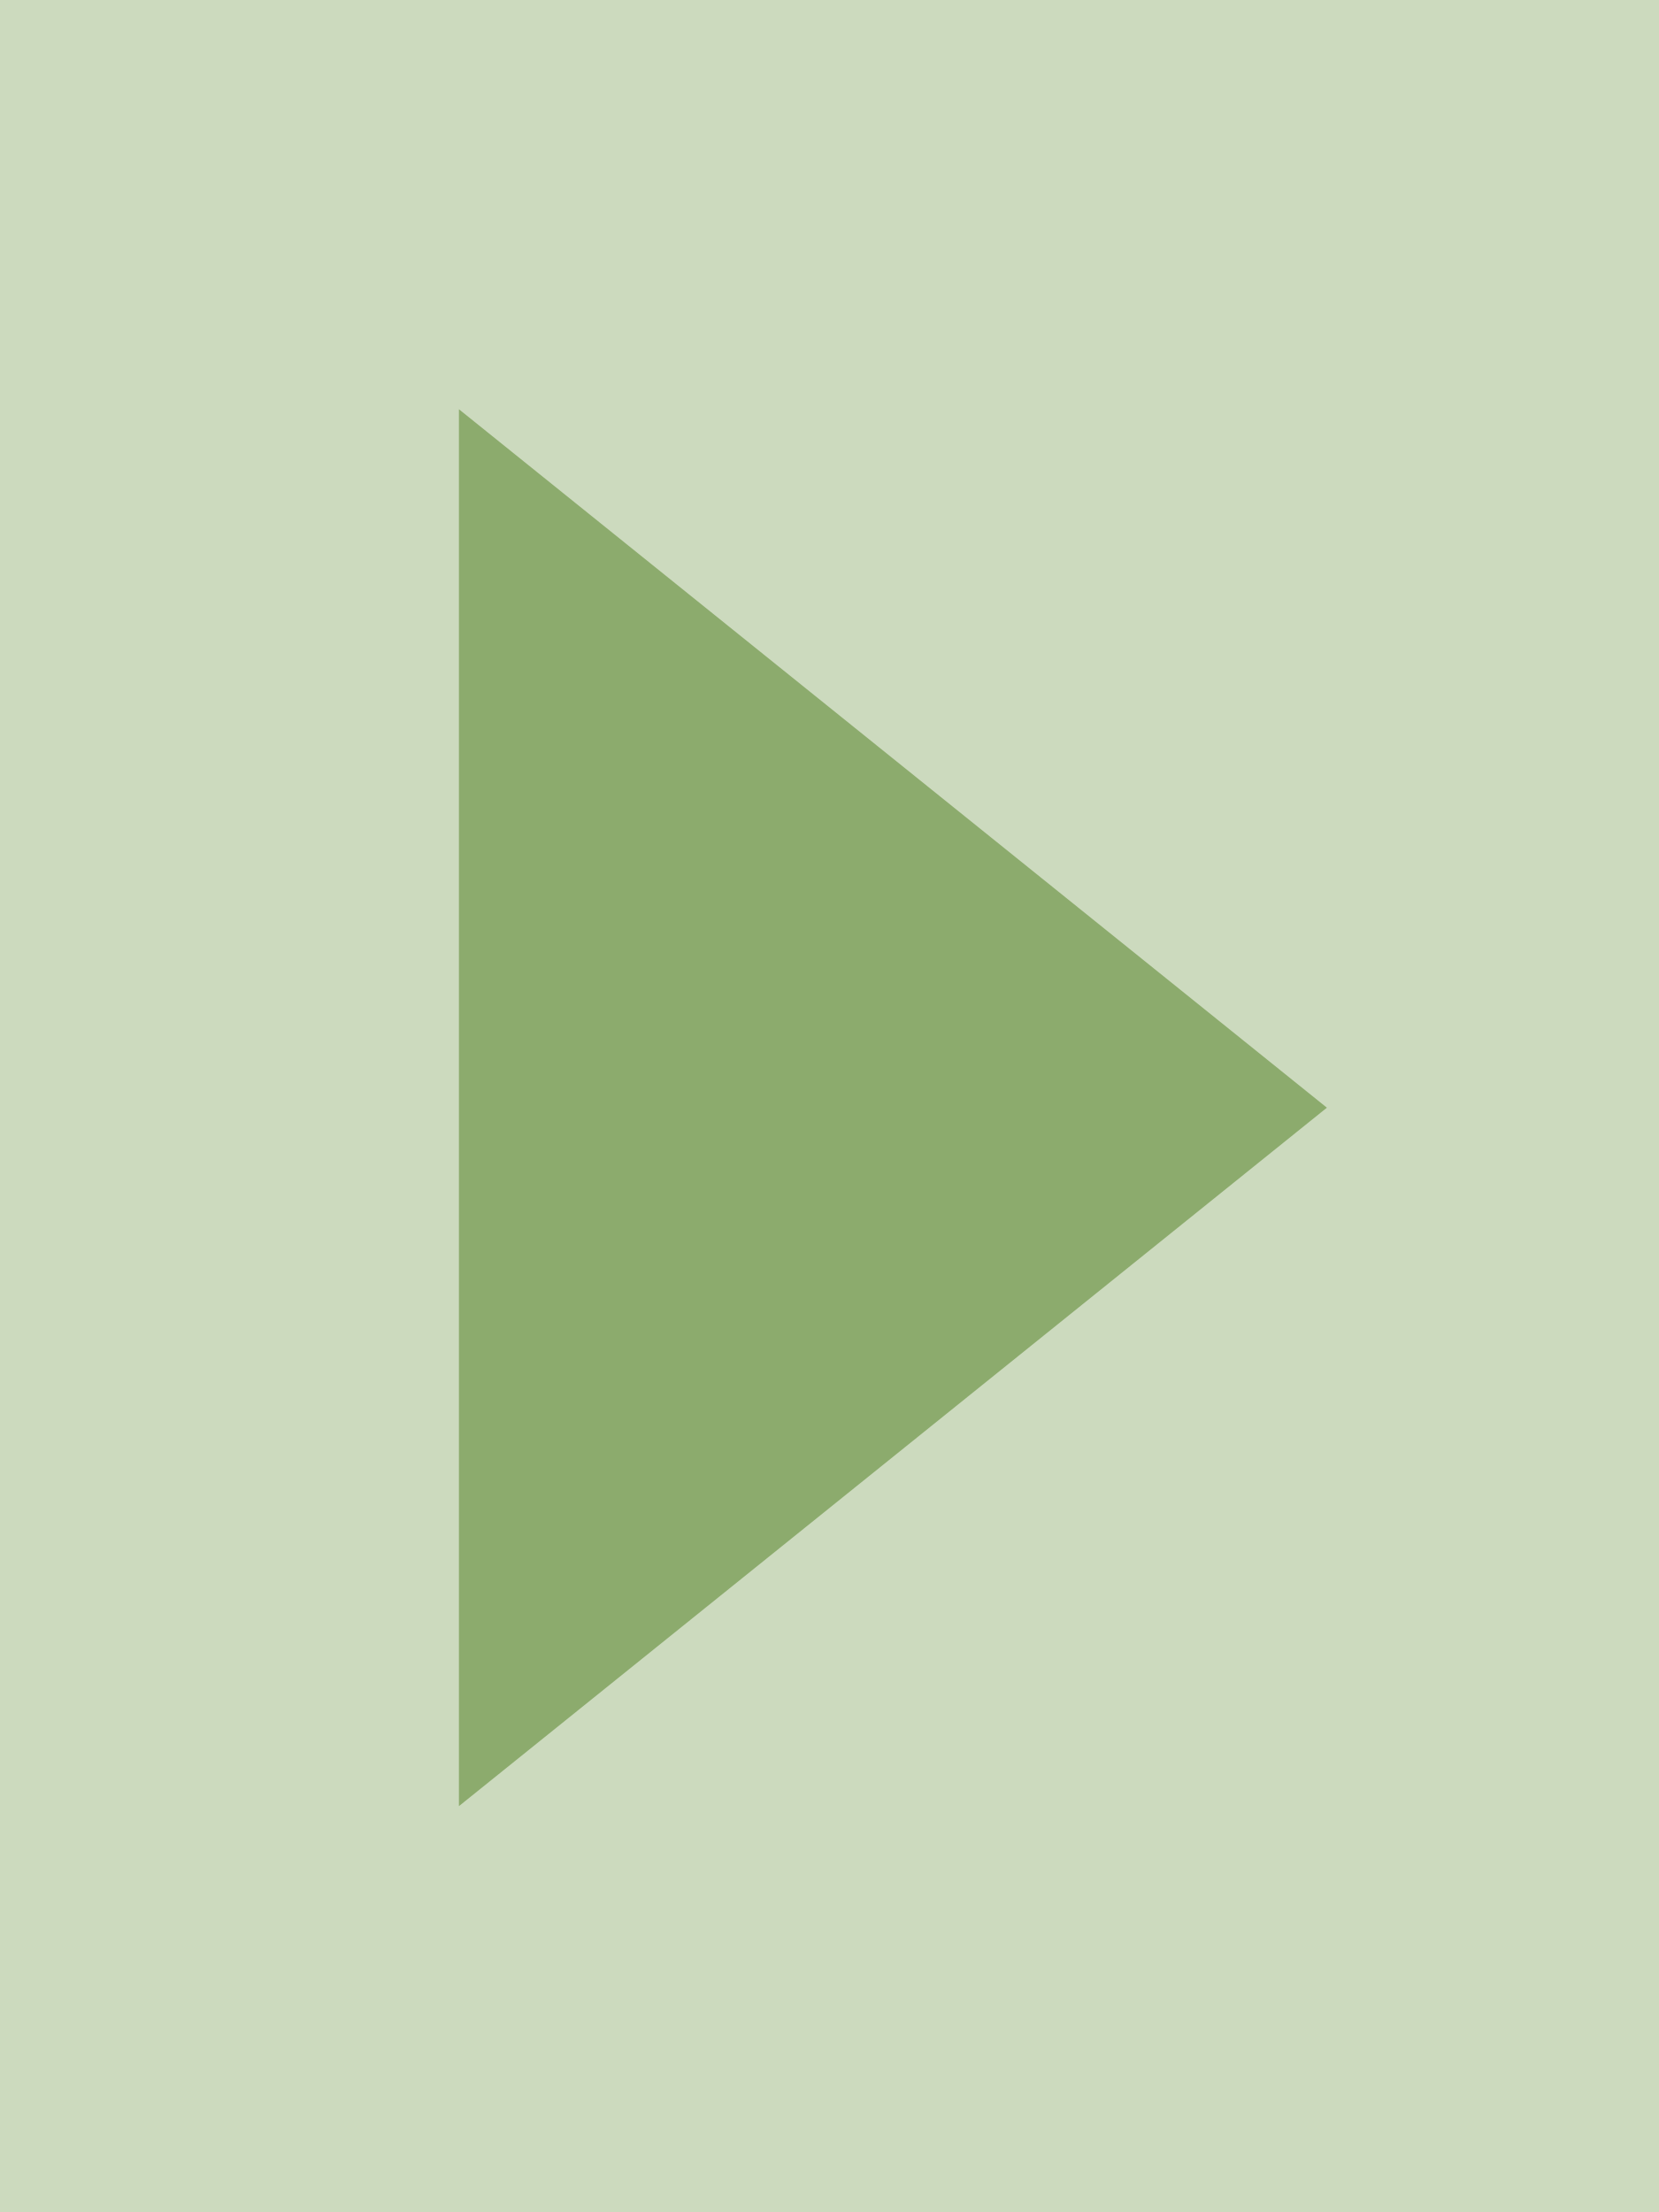
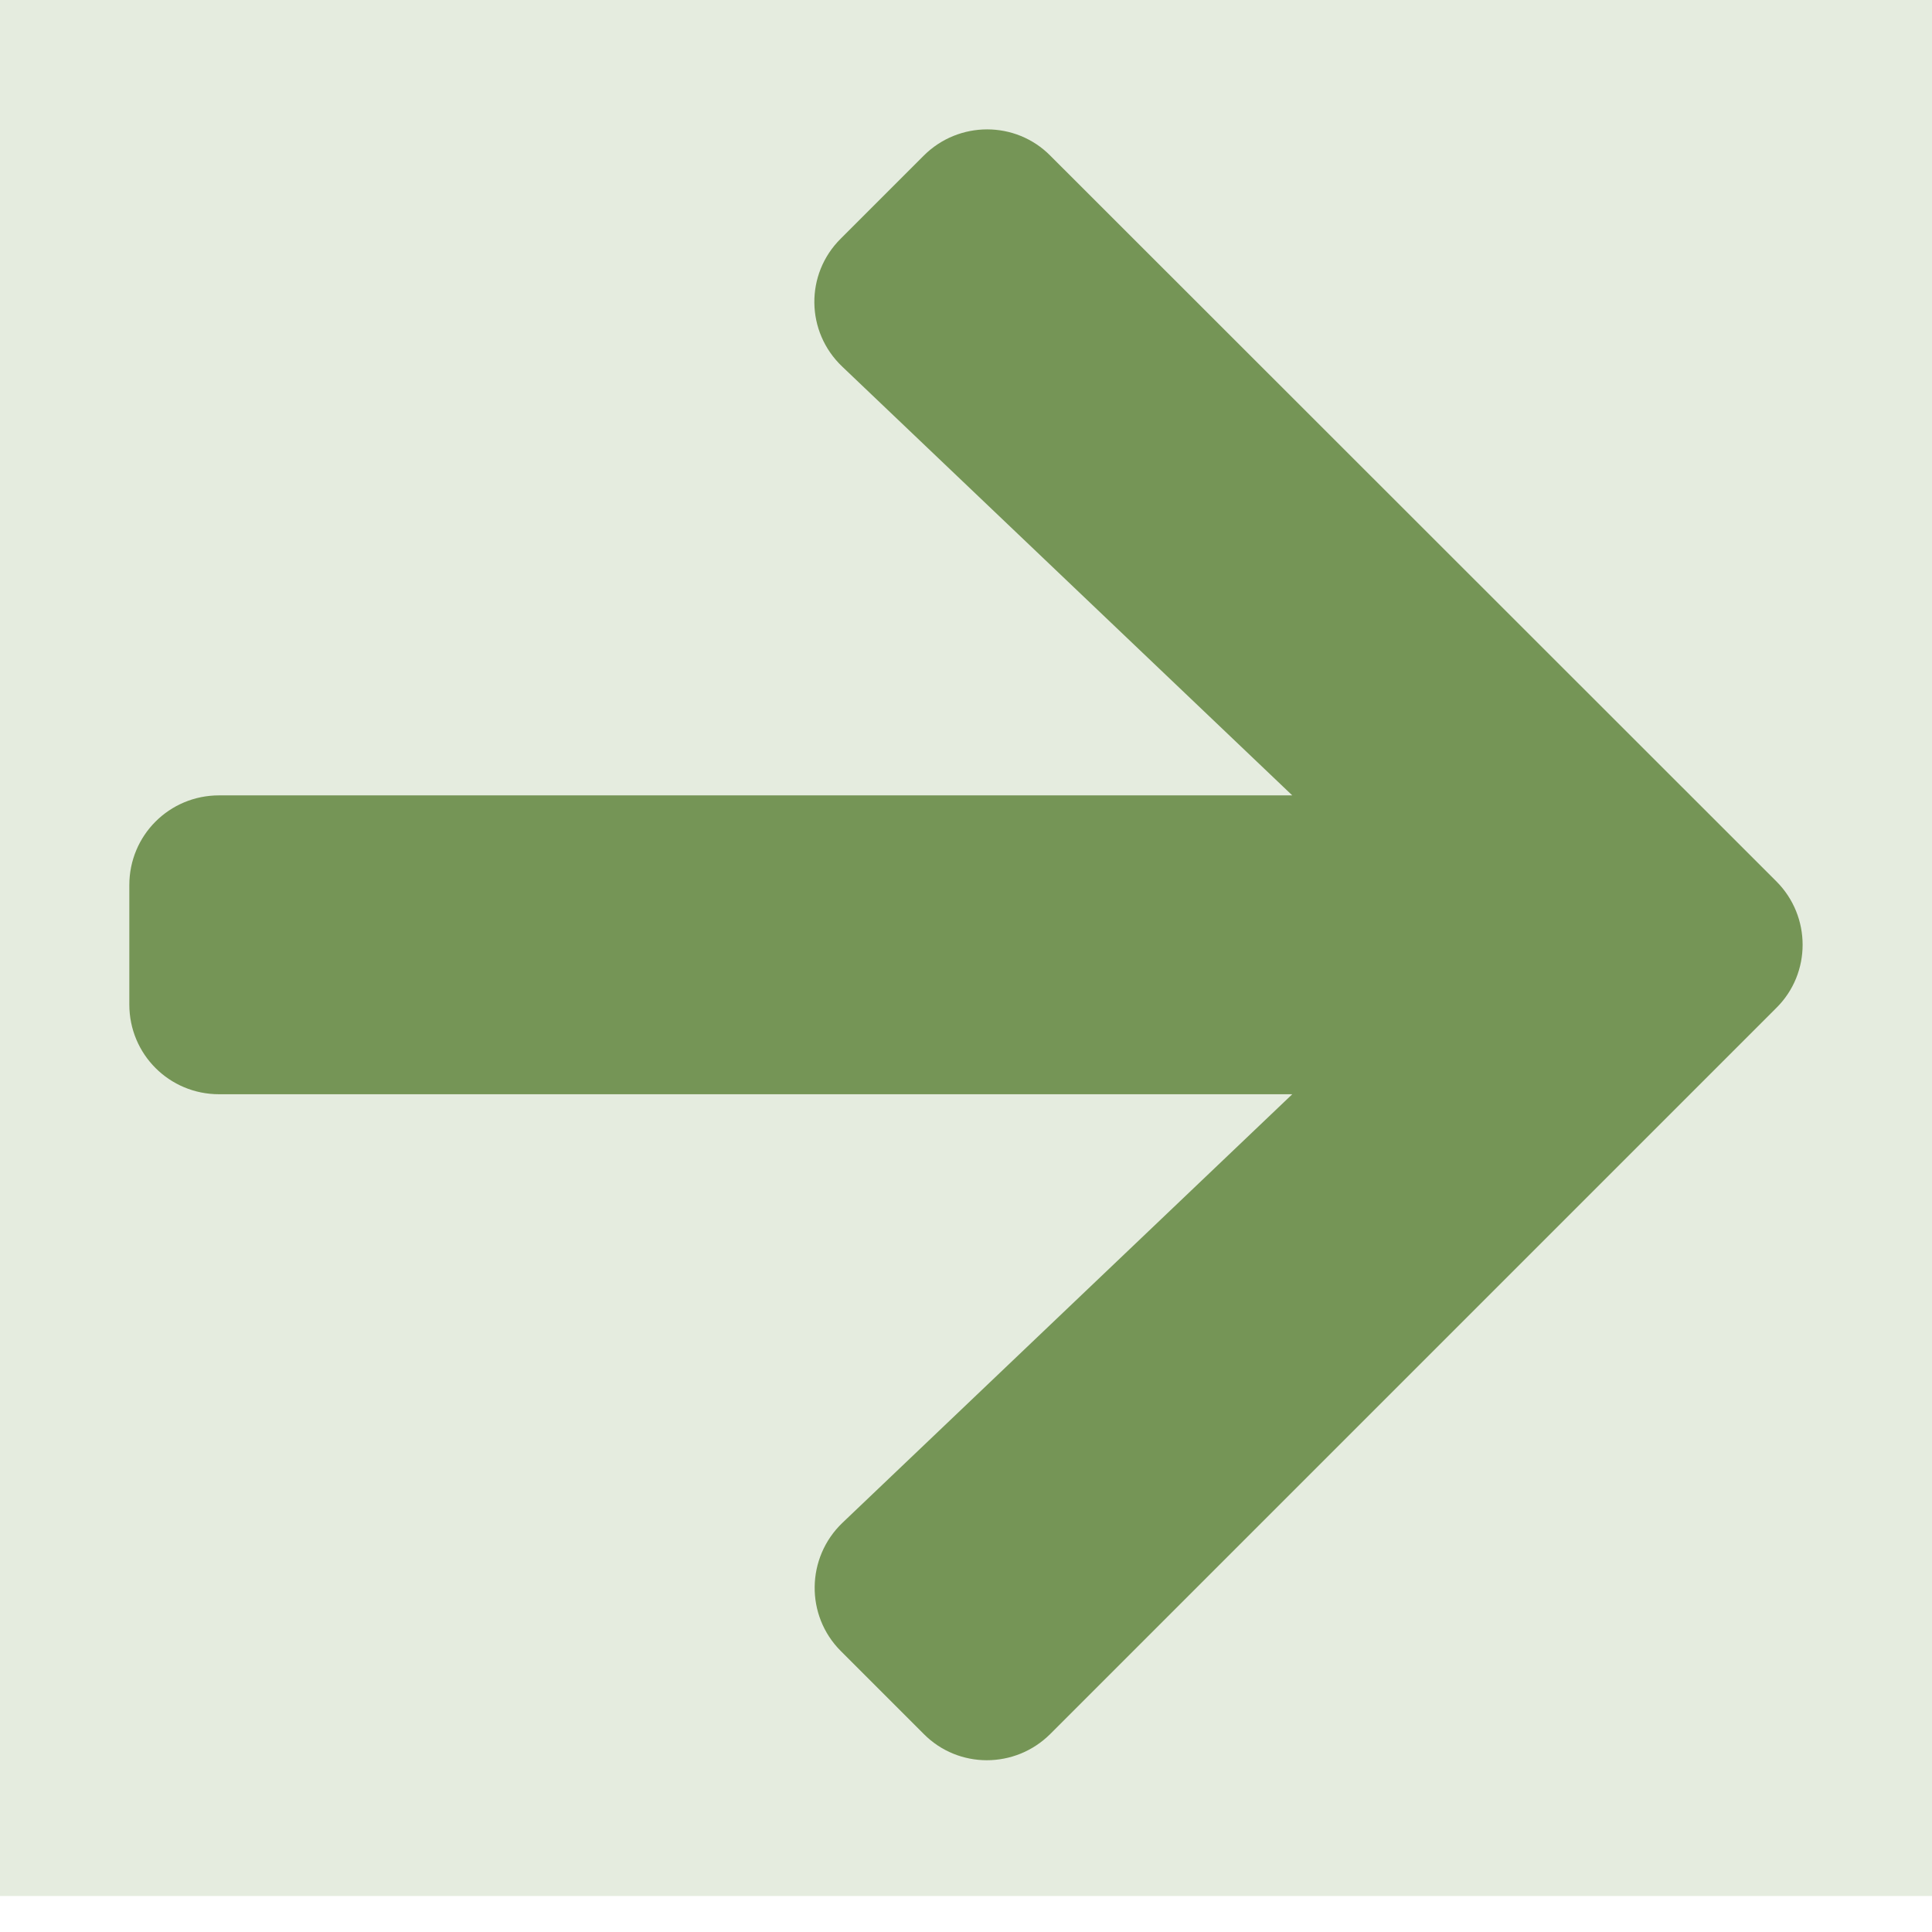
- <svg xmlns="http://www.w3.org/2000/svg" width="100%" height="100%" viewBox="0 0 54 72" version="1.1" xml:space="preserve" style="fill-rule:evenodd;clip-rule:evenodd;stroke-linejoin:round;stroke-miterlimit:2;">
-   <rect x="0" y="0" width="54" height="72" style="fill:#ccdabe;" />
-   <path d="M43.19,36.055l-28.252,22.734l0,-45.468l28.252,22.734Z" style="fill:#8cab6d;" />
+ <svg xmlns="http://www.w3.org/2000/svg" width="100%" height="100%" viewBox="0 0 16 16" version="1.1" xml:space="preserve" style="fill-rule:evenodd;clip-rule:evenodd;stroke-linejoin:round;stroke-miterlimit:2;">
+   <g id="Background">
+     <rect x="-0.046" y="-0.041" width="16.072" height="15.743" style="fill:#e5ecdf;" />
+   </g>
+   <path d="M6.963,1.976l0.687,-0.687c0.29,-0.29 0.761,-0.29 1.048,0l6.013,6.01c0.29,0.29 0.29,0.761 0,1.048l-6.013,6.013c-0.291,0.29 -0.761,0.29 -1.048,0l-0.687,-0.687c-0.294,-0.294 -0.287,-0.773 0.013,-1.061l3.726,-3.55l-8.888,0c-0.412,0 -0.743,-0.331 -0.743,-0.743l0,-0.989c0,-0.412 0.331,-0.743 0.743,-0.743l8.888,0l-3.726,-3.55c-0.304,-0.288 -0.31,-0.767 -0.013,-1.061Z" style="fill:#759556;fill-rule:nonzero;" />
</svg>
